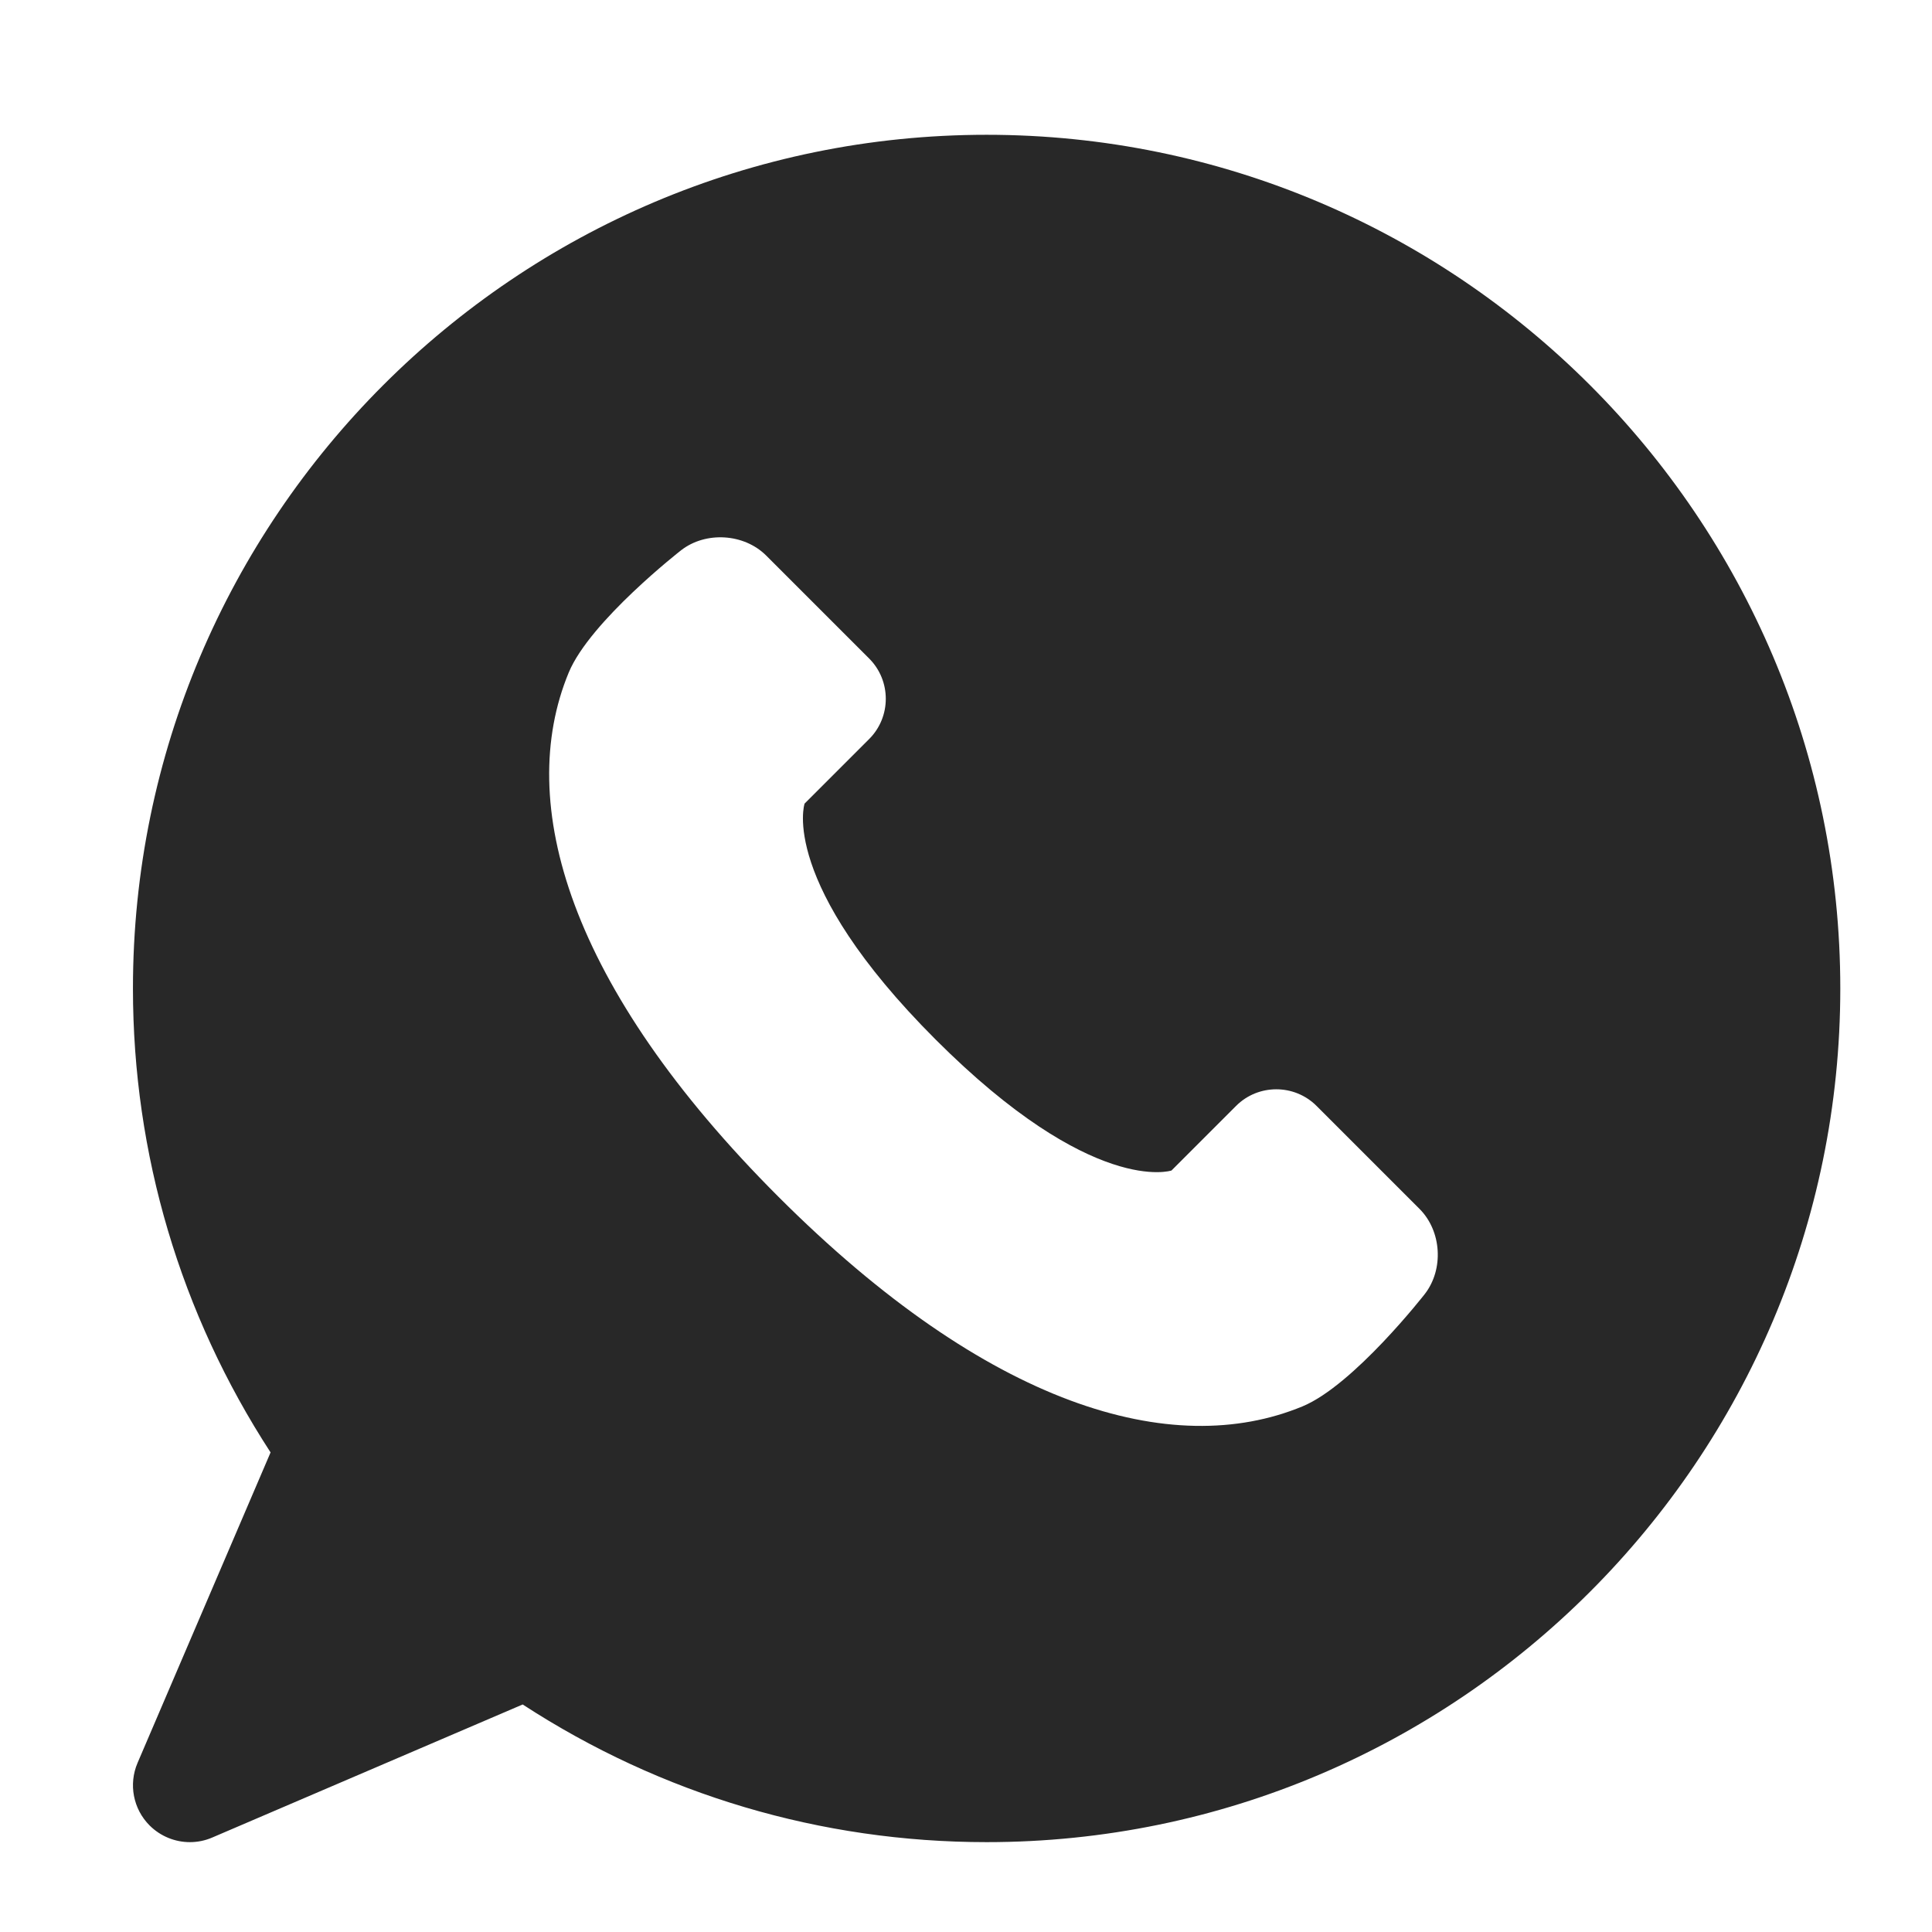
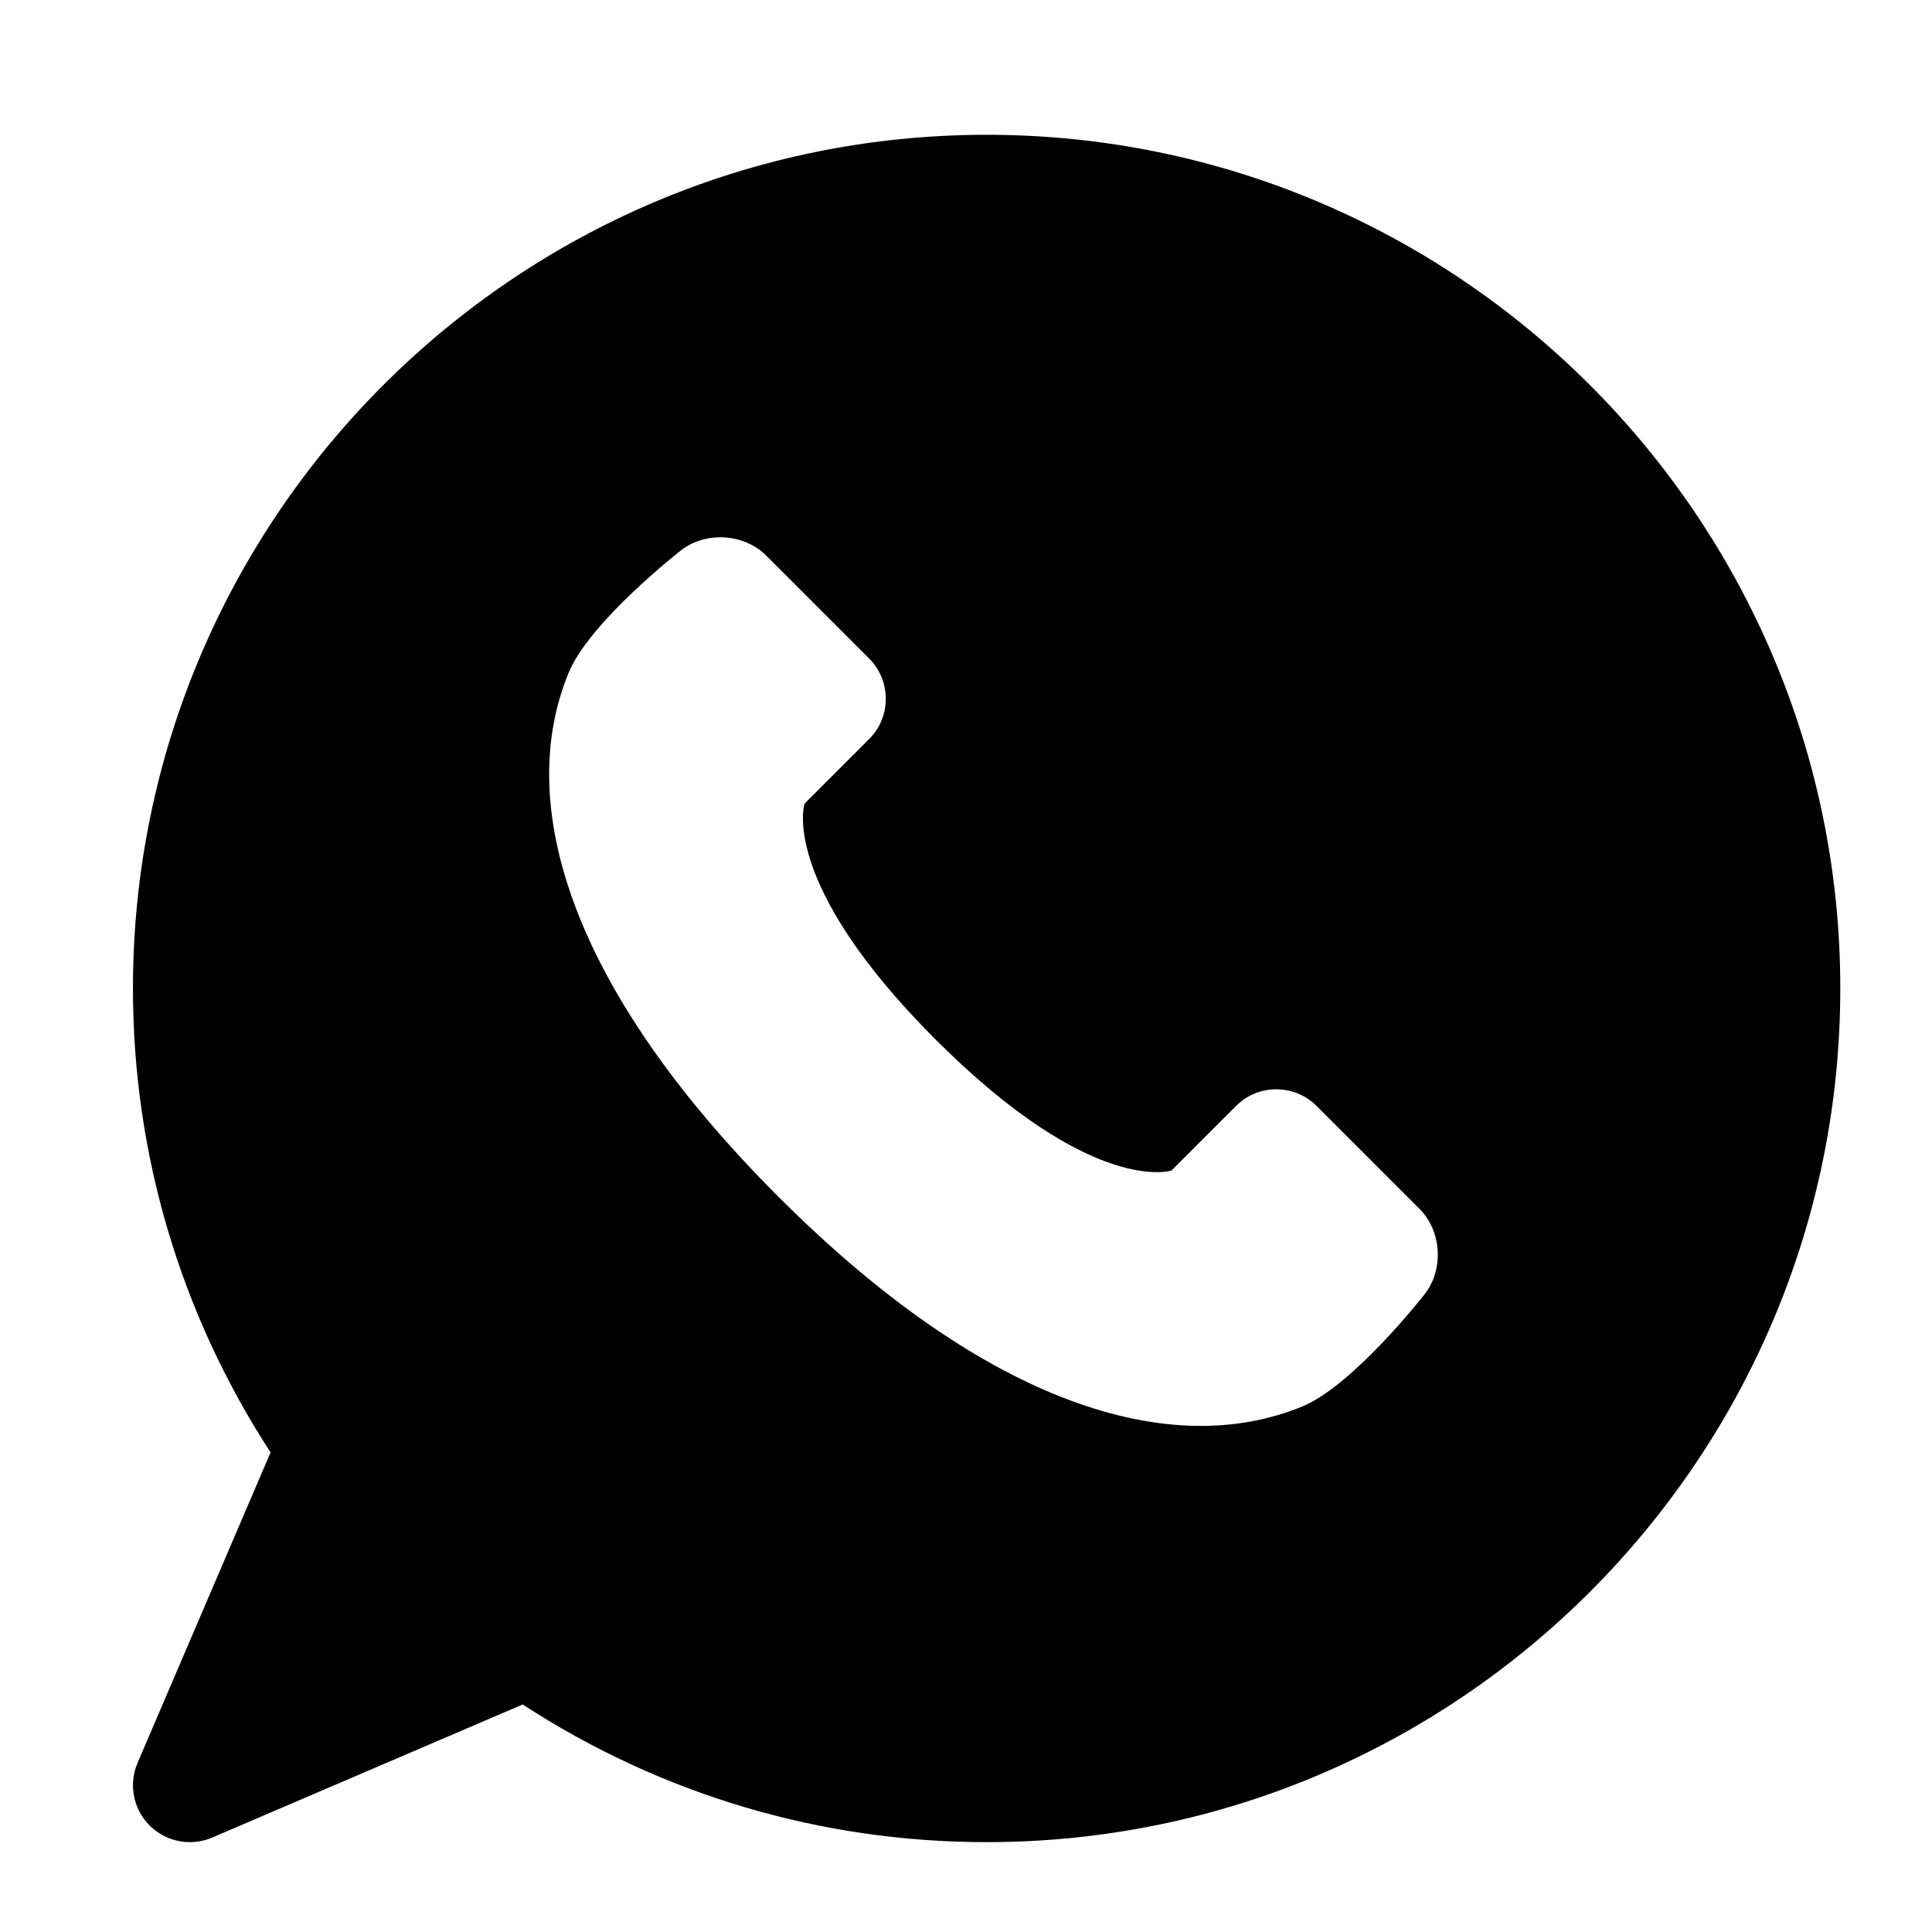
- <svg xmlns="http://www.w3.org/2000/svg" width="43" height="43" viewBox="0 0 43 43" fill="none">
-   <path d="M21.959 3C11.482 3 2.959 11.523 2.959 22C2.959 25.686 4.016 29.24 6.022 32.326L3.062 39.235C2.858 39.71 2.964 40.263 3.33 40.629C3.573 40.871 3.897 41 4.226 41C4.394 41 4.564 40.967 4.725 40.897L11.633 37.936C14.719 39.944 18.273 41 21.959 41C32.436 41 40.959 32.477 40.959 22C40.959 11.523 32.436 3 21.959 3ZM31.711 28.801C31.711 28.801 30.132 30.827 28.99 31.301C26.088 32.502 21.991 31.301 17.324 26.635C12.658 21.968 11.456 17.871 12.658 14.969C13.132 13.826 15.158 12.248 15.158 12.248C15.707 11.82 16.561 11.873 17.053 12.365L19.345 14.657C19.838 15.15 19.838 15.956 19.345 16.448L17.907 17.886C17.907 17.886 17.324 19.635 20.823 23.136C24.323 26.635 26.073 26.052 26.073 26.052L27.511 24.614C28.003 24.121 28.809 24.121 29.302 24.614L31.594 26.906C32.086 27.398 32.139 28.25 31.711 28.801Z" fill="#282828" />
+ <svg xmlns="http://www.w3.org/2000/svg" width="43" height="43" viewBox="0 0 43 43">
+   <path d="M21.959 3C11.482 3 2.959 11.523 2.959 22C2.959 25.686 4.016 29.24 6.022 32.326L3.062 39.235C2.858 39.71 2.964 40.263 3.33 40.629C3.573 40.871 3.897 41 4.226 41C4.394 41 4.564 40.967 4.725 40.897L11.633 37.936C14.719 39.944 18.273 41 21.959 41C32.436 41 40.959 32.477 40.959 22C40.959 11.523 32.436 3 21.959 3ZM31.711 28.801C31.711 28.801 30.132 30.827 28.99 31.301C26.088 32.502 21.991 31.301 17.324 26.635C12.658 21.968 11.456 17.871 12.658 14.969C13.132 13.826 15.158 12.248 15.158 12.248C15.707 11.82 16.561 11.873 17.053 12.365L19.345 14.657C19.838 15.15 19.838 15.956 19.345 16.448L17.907 17.886C17.907 17.886 17.324 19.635 20.823 23.136C24.323 26.635 26.073 26.052 26.073 26.052L27.511 24.614C28.003 24.121 28.809 24.121 29.302 24.614L31.594 26.906C32.086 27.398 32.139 28.25 31.711 28.801Z" />
</svg>
